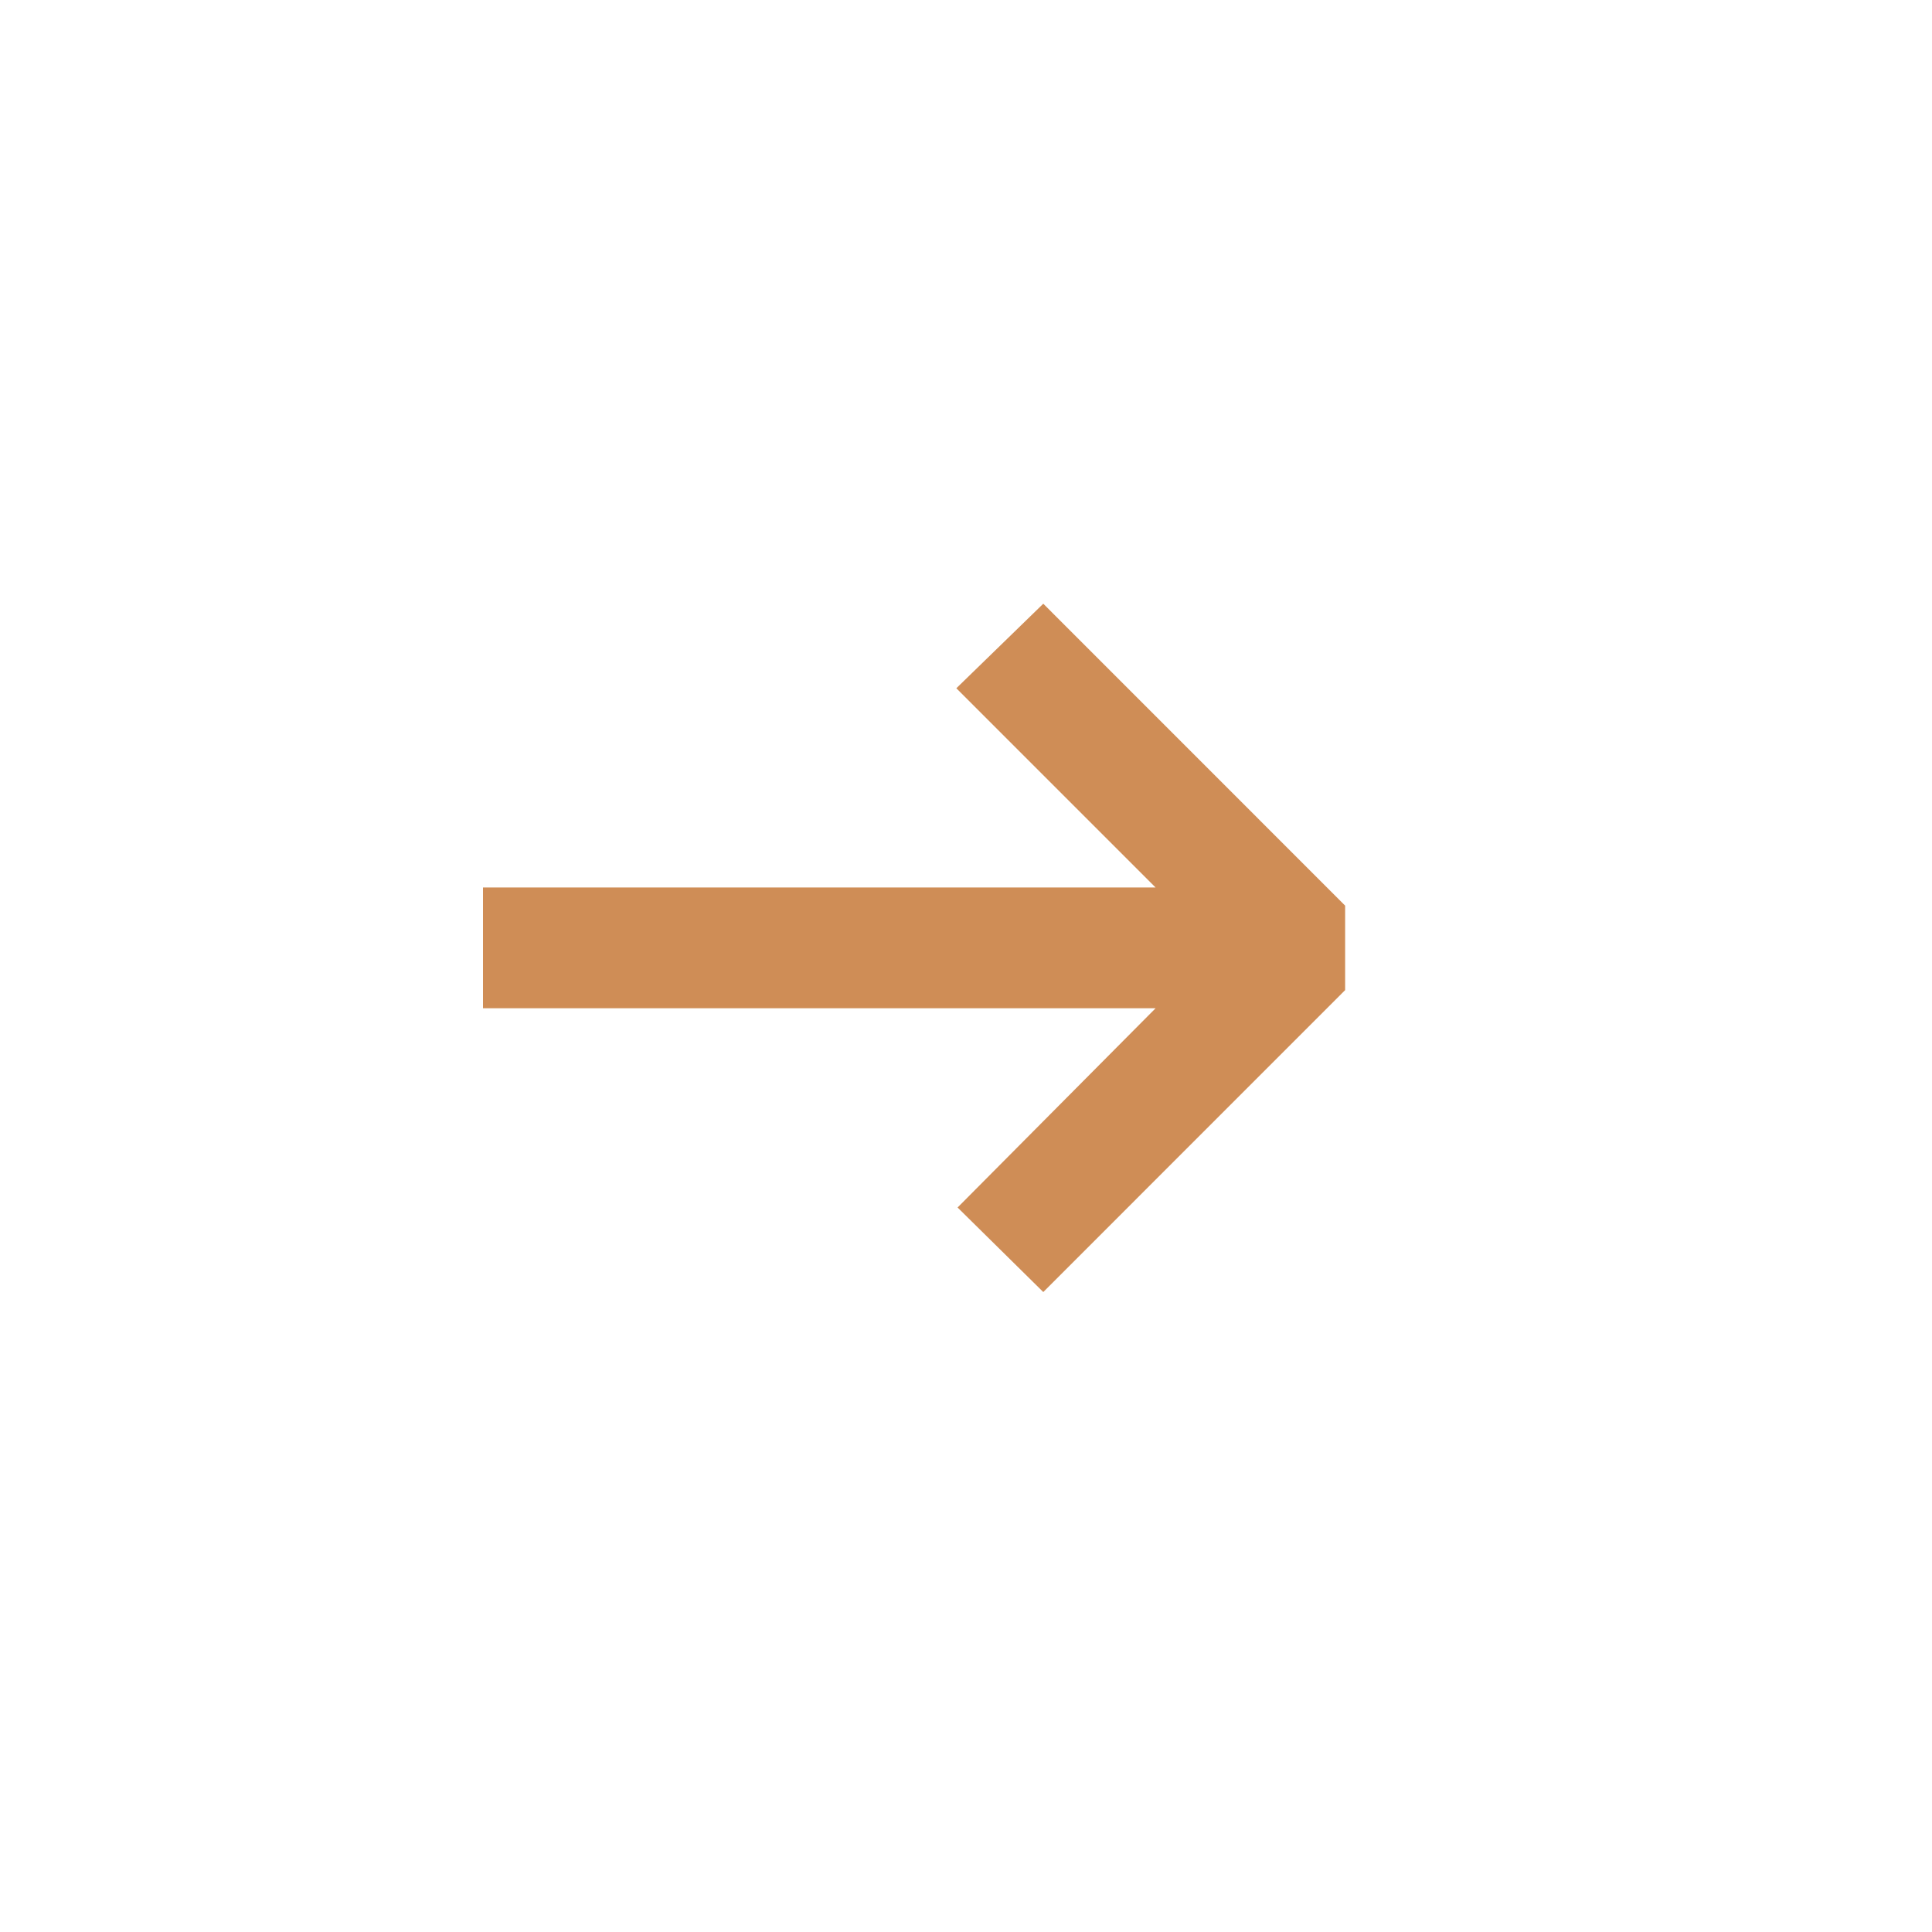
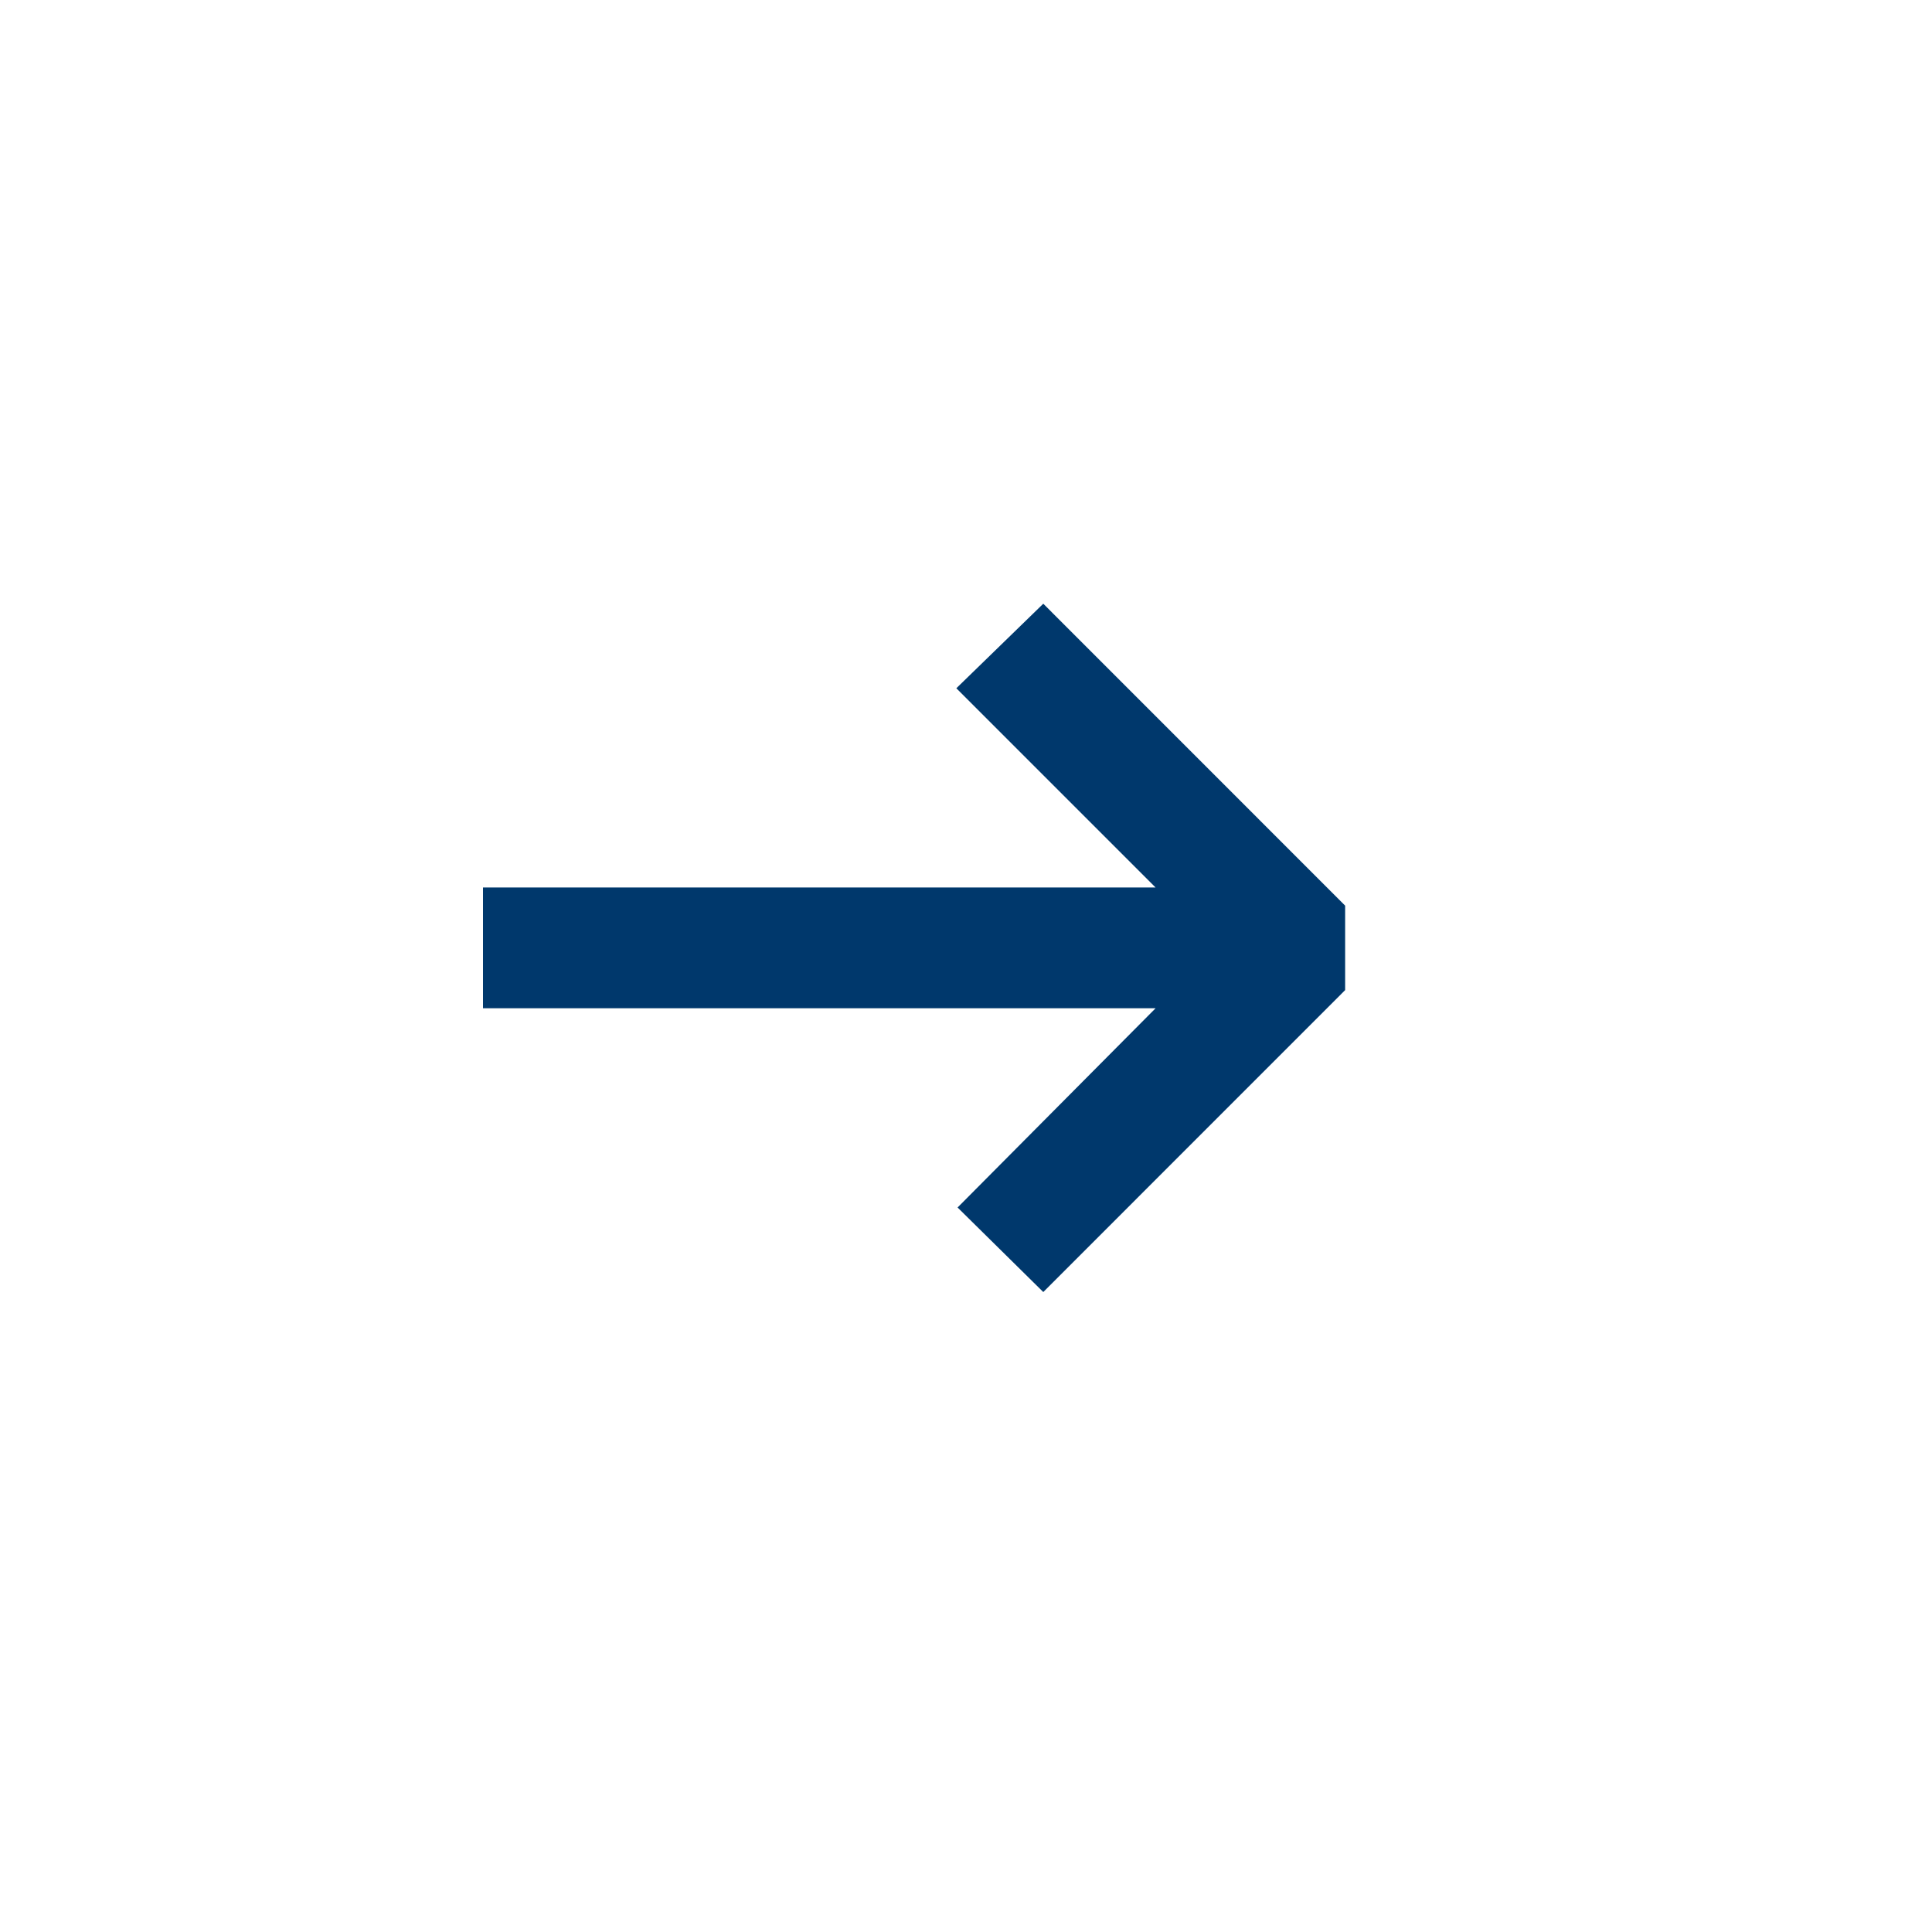
<svg xmlns="http://www.w3.org/2000/svg" width="25" height="25" viewBox="0 0 25 25" fill="none">
-   <path d="M13.5 7.812L17.406 11.719V12.812L13.5 16.719L12.391 15.625L14.953 13.047H6.25V11.484H14.953L12.375 8.906L13.5 7.812Z" fill="#CF8D56" />
+   <path d="M13.5 7.812L17.406 11.719V12.812L13.5 16.719L12.391 15.625L14.953 13.047H6.25V11.484H14.953L12.375 8.906L13.5 7.812Z" fill="#00386C" />
</svg>
